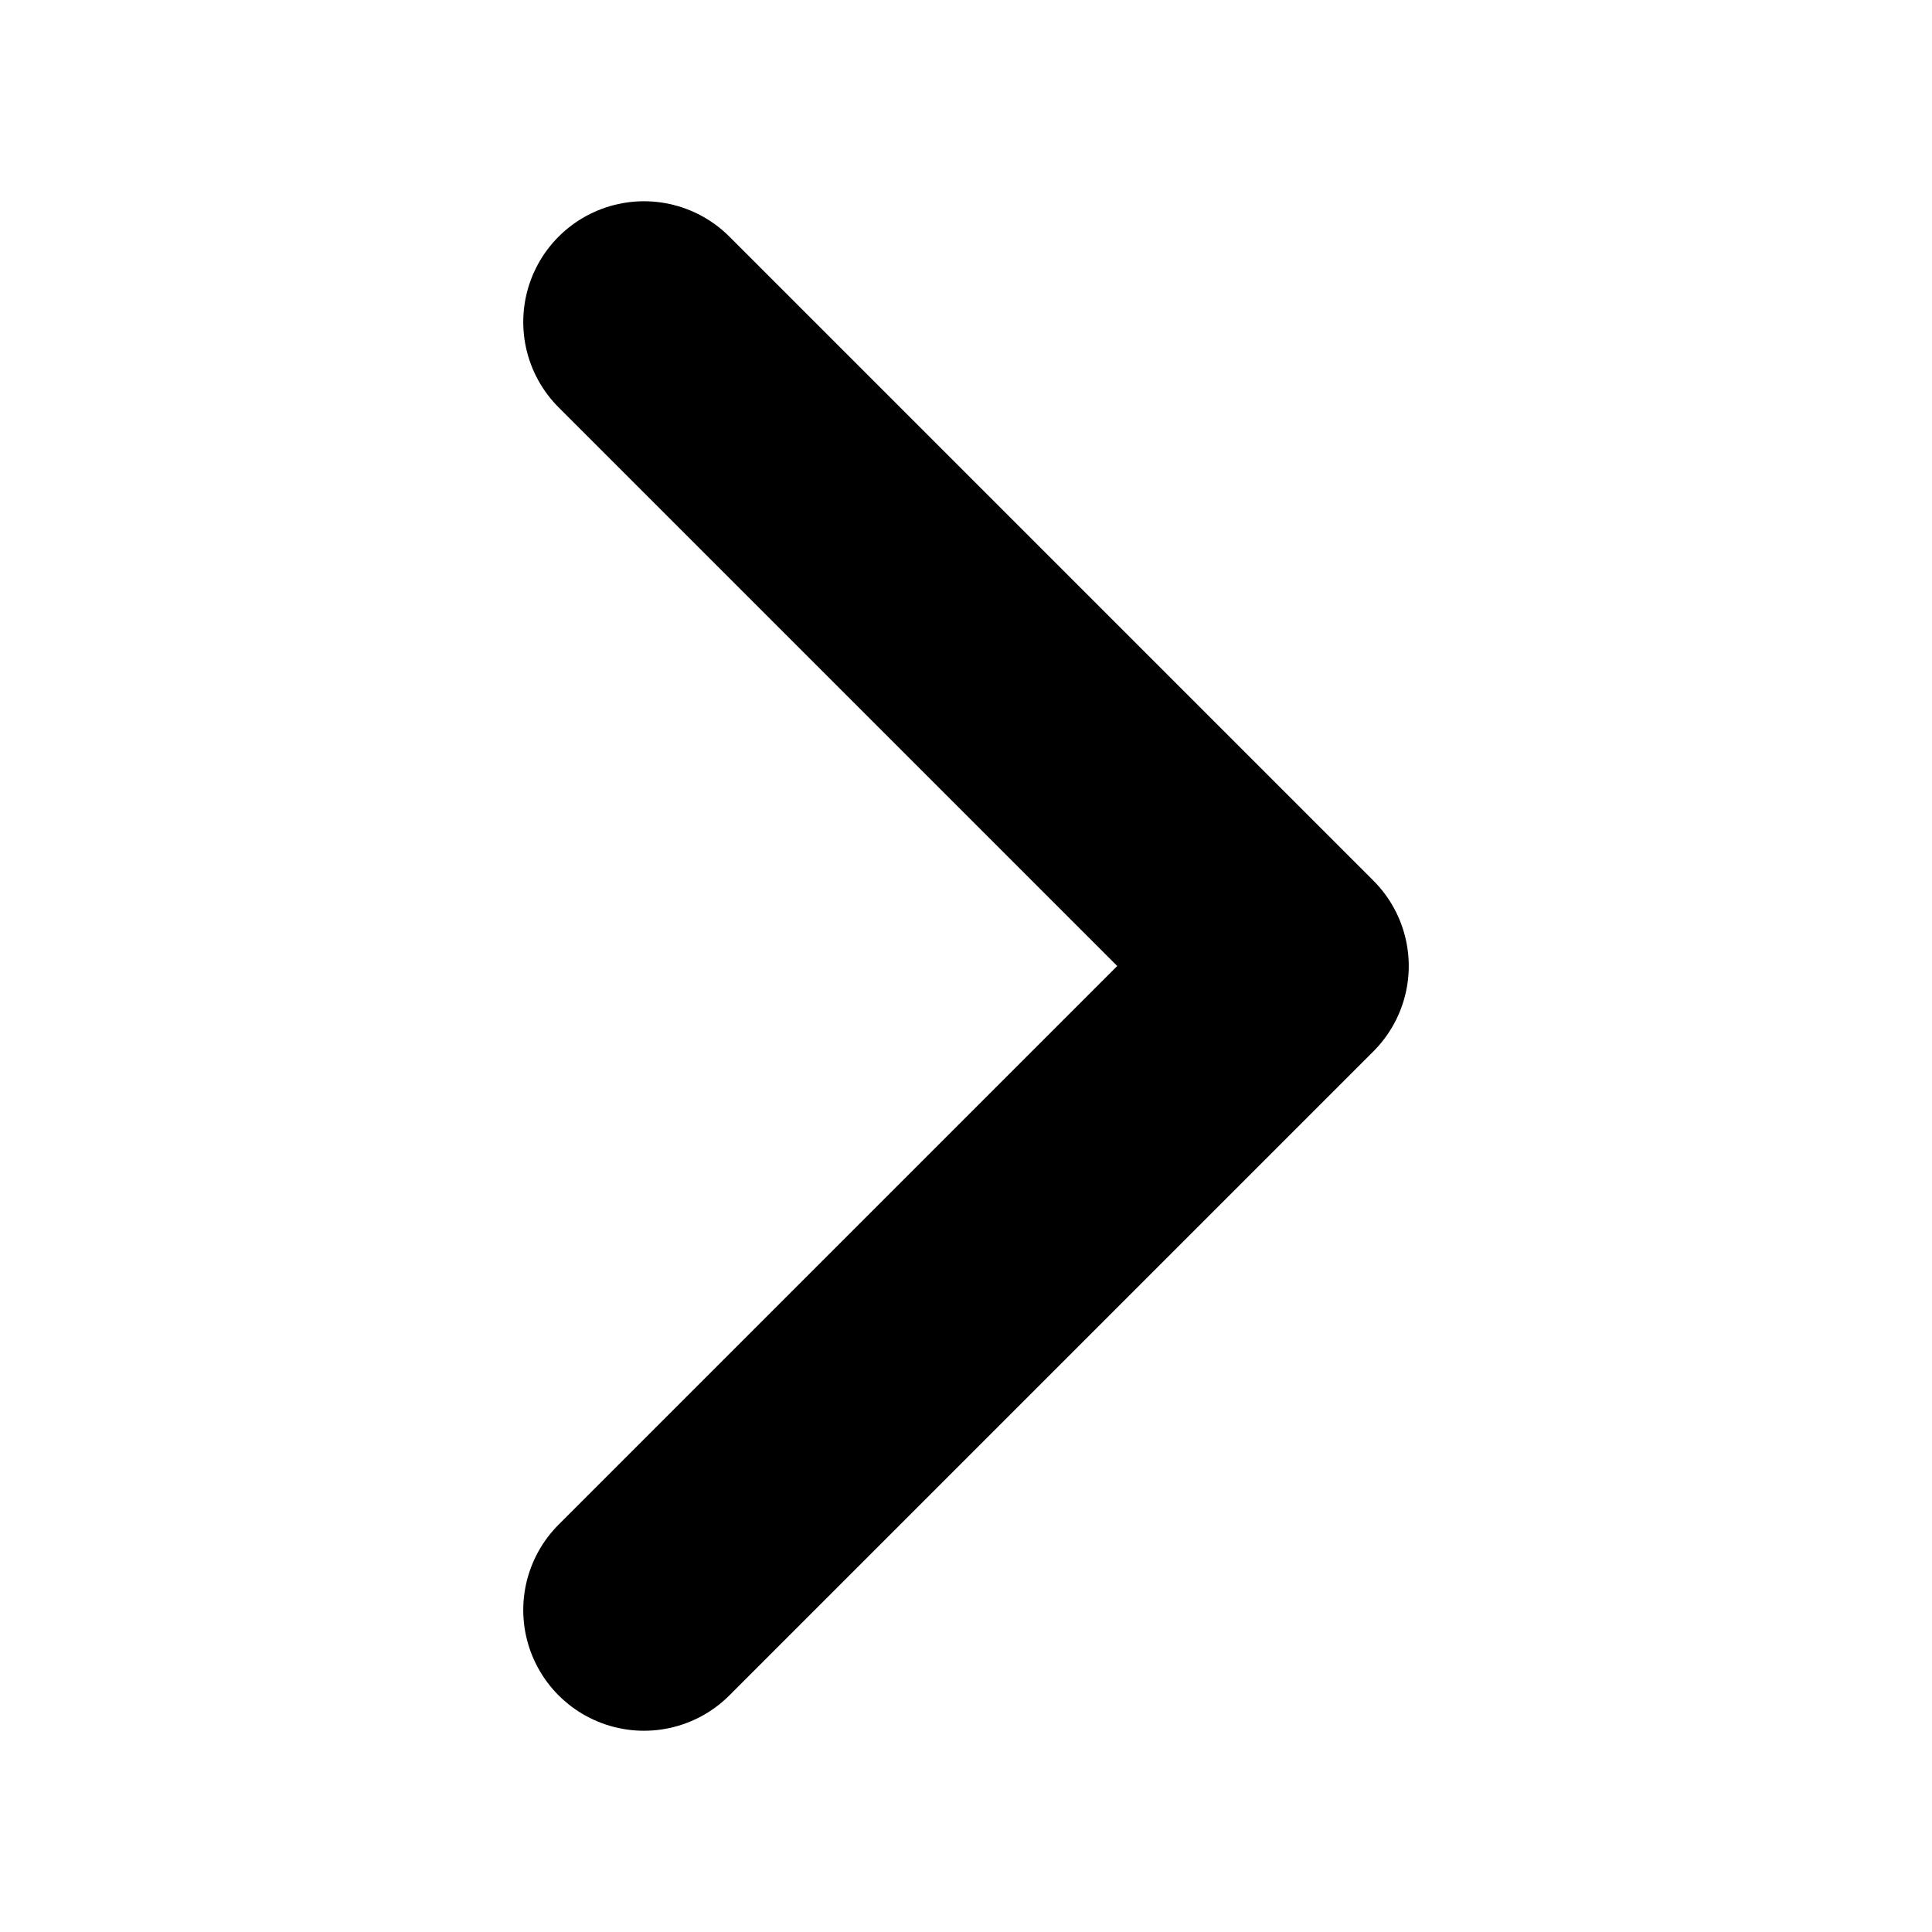
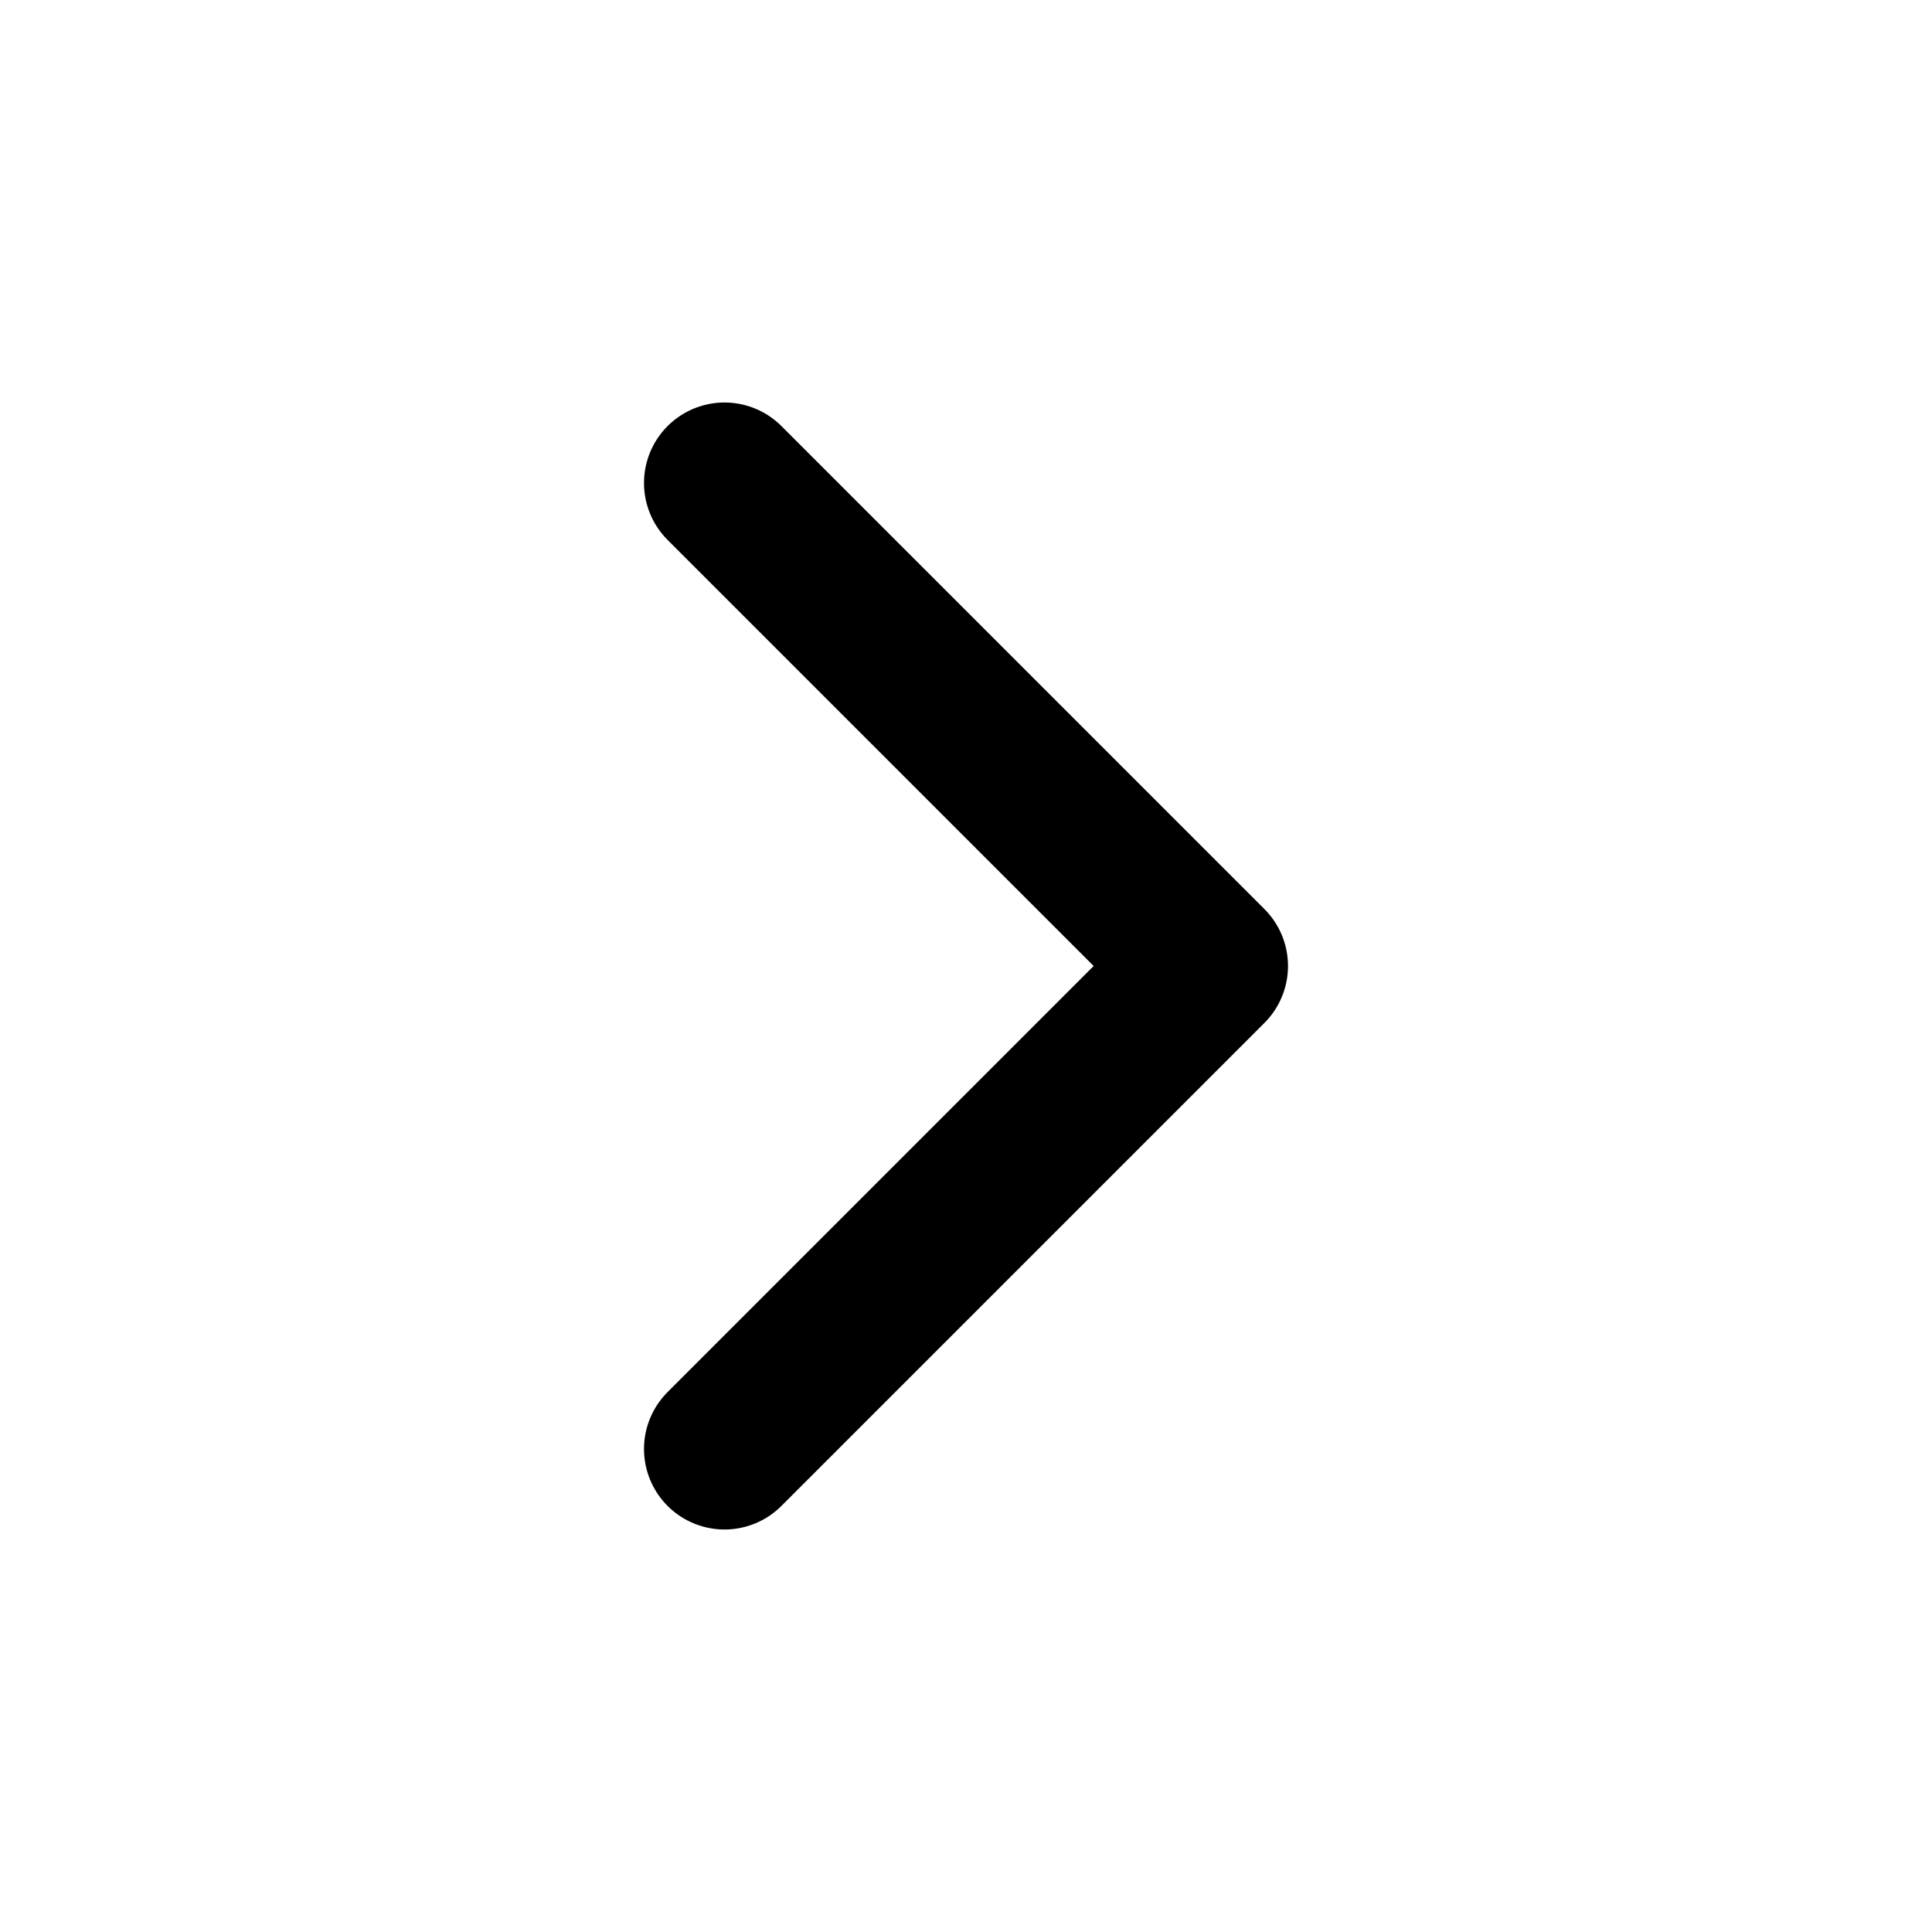
- <svg xmlns="http://www.w3.org/2000/svg" width="12" height="12" viewBox="0 0 12 12" fill="none">
-   <path d="M4 2L8 6L4 10" stroke="#000000" stroke-width="1.5" stroke-linecap="round" stroke-linejoin="round" />
+ <svg xmlns="http://www.w3.org/2000/svg" width="16" height="16" viewBox="0 0 24 24" fill="none" stroke="currentColor" stroke-width="2" stroke-linecap="round" stroke-linejoin="round">
+   <path d="m9 18 6-6-6-6" />
</svg>
